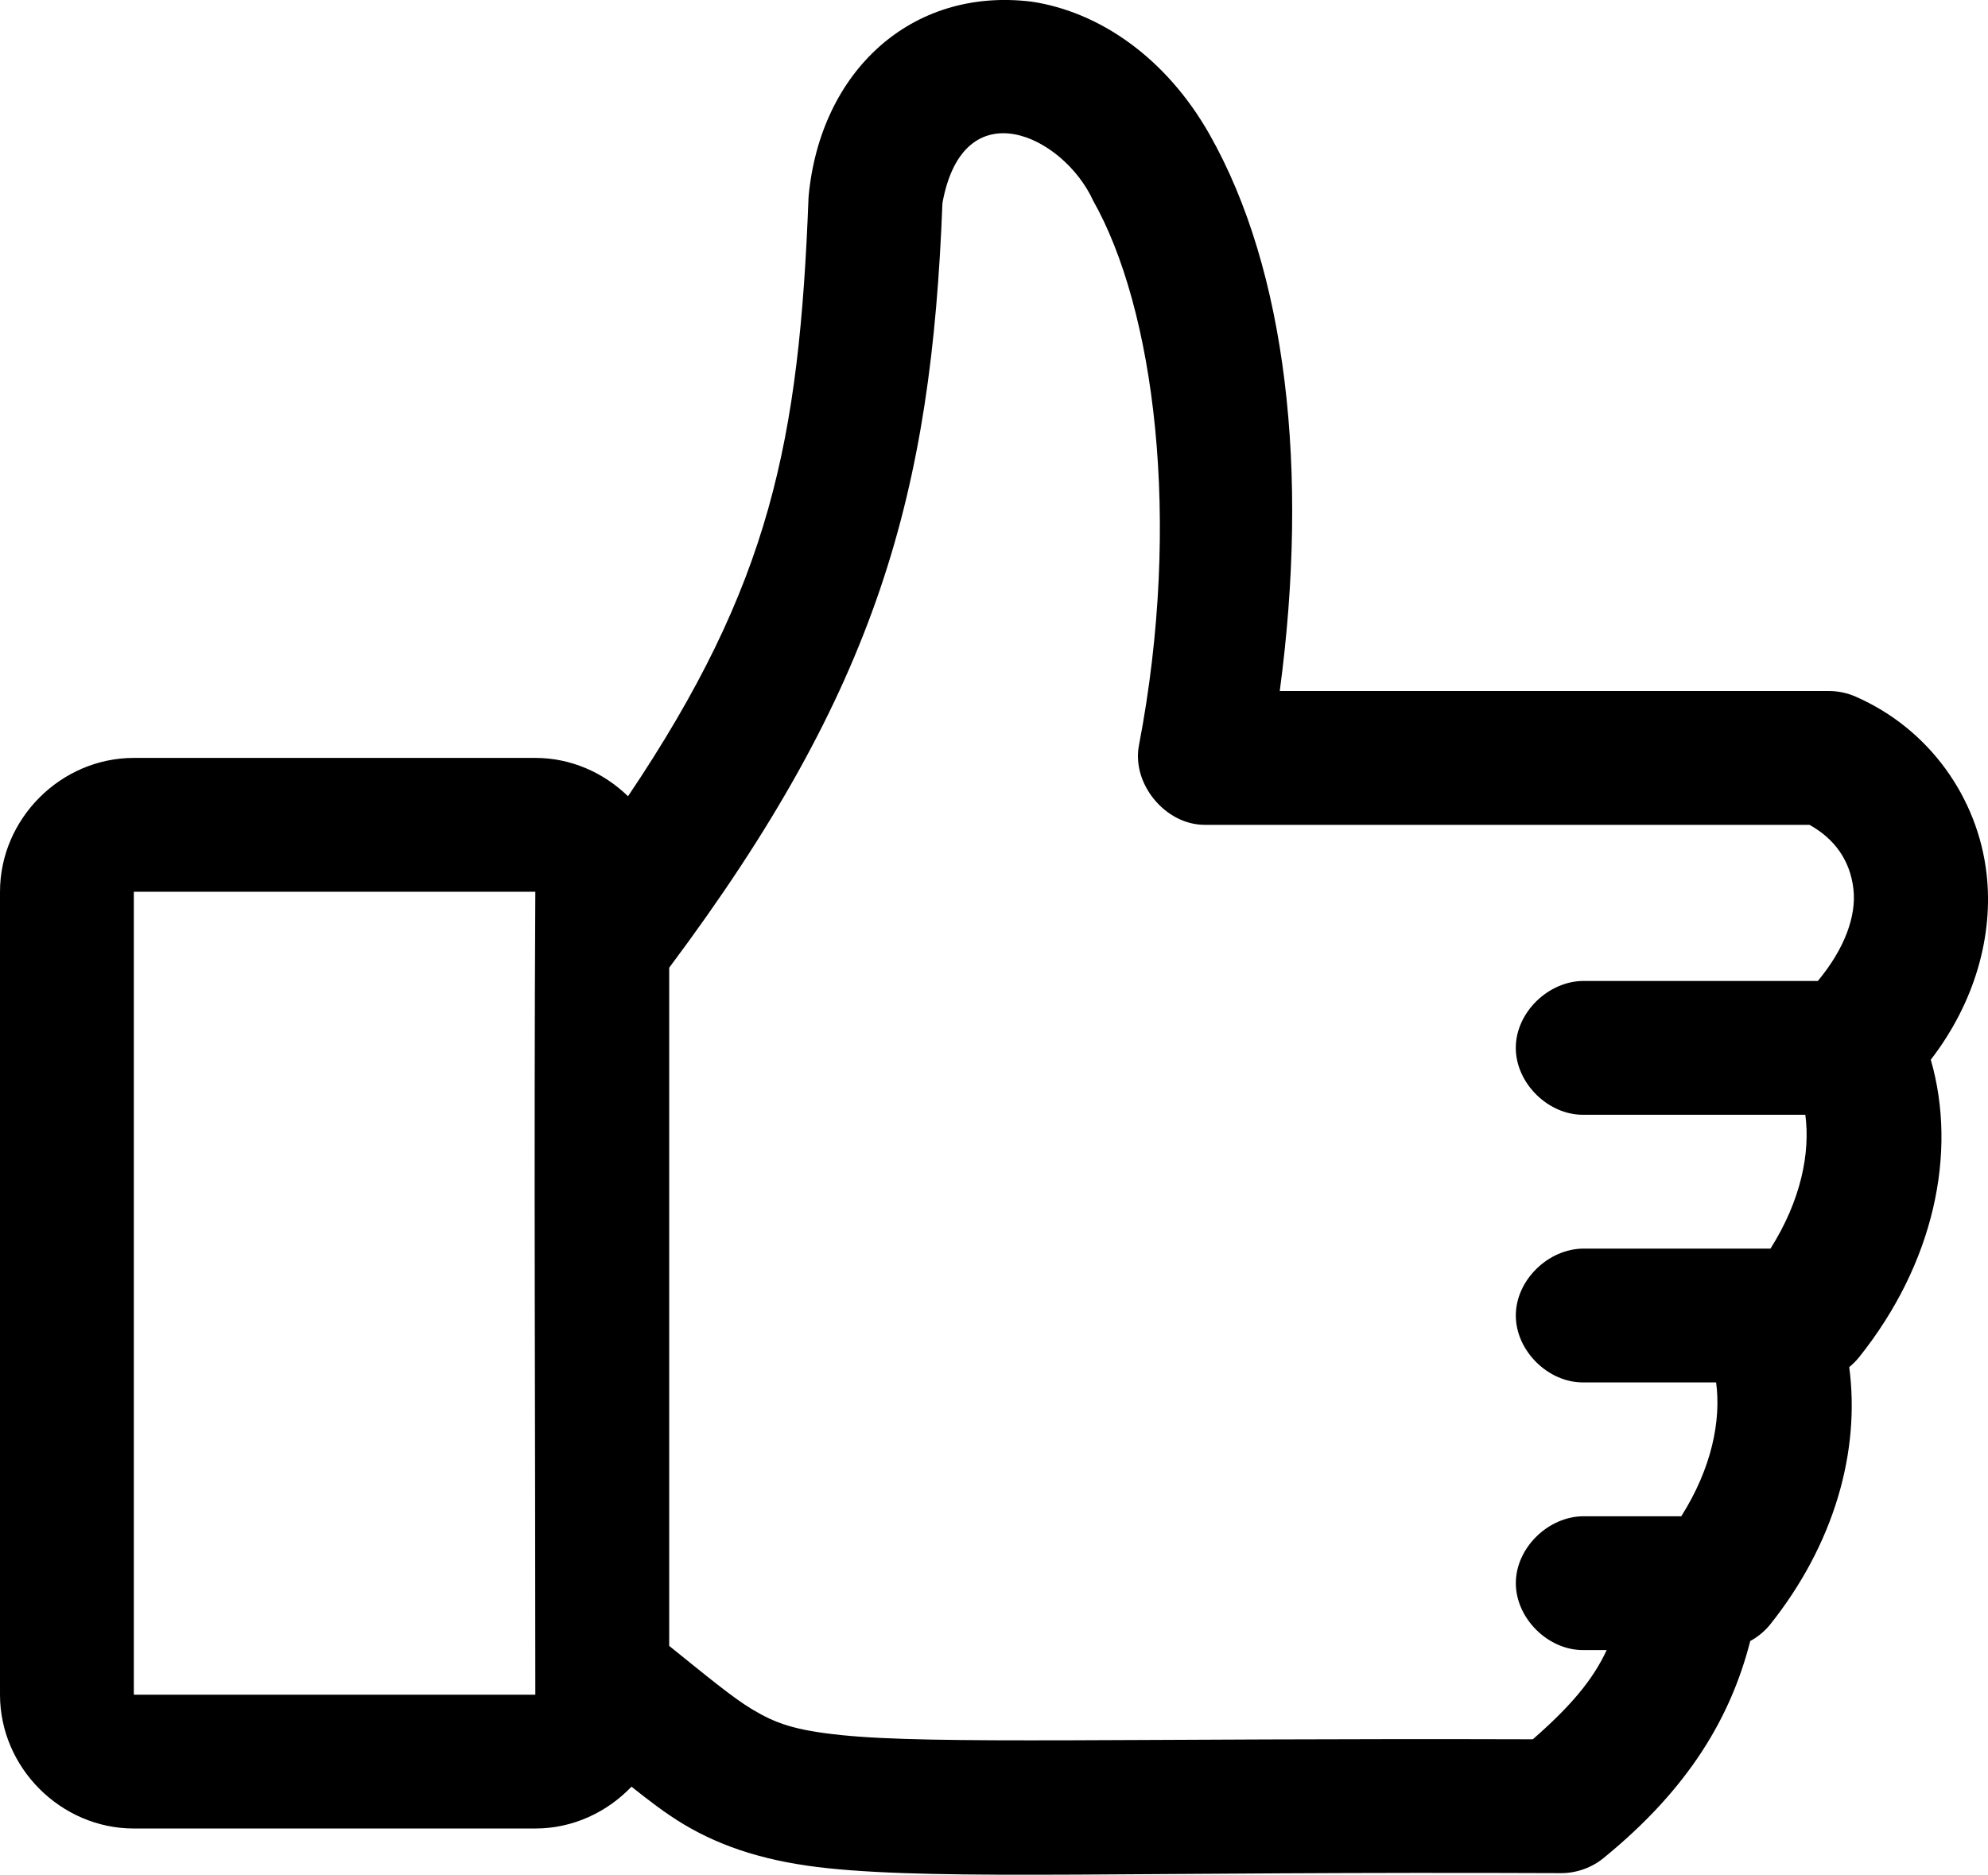
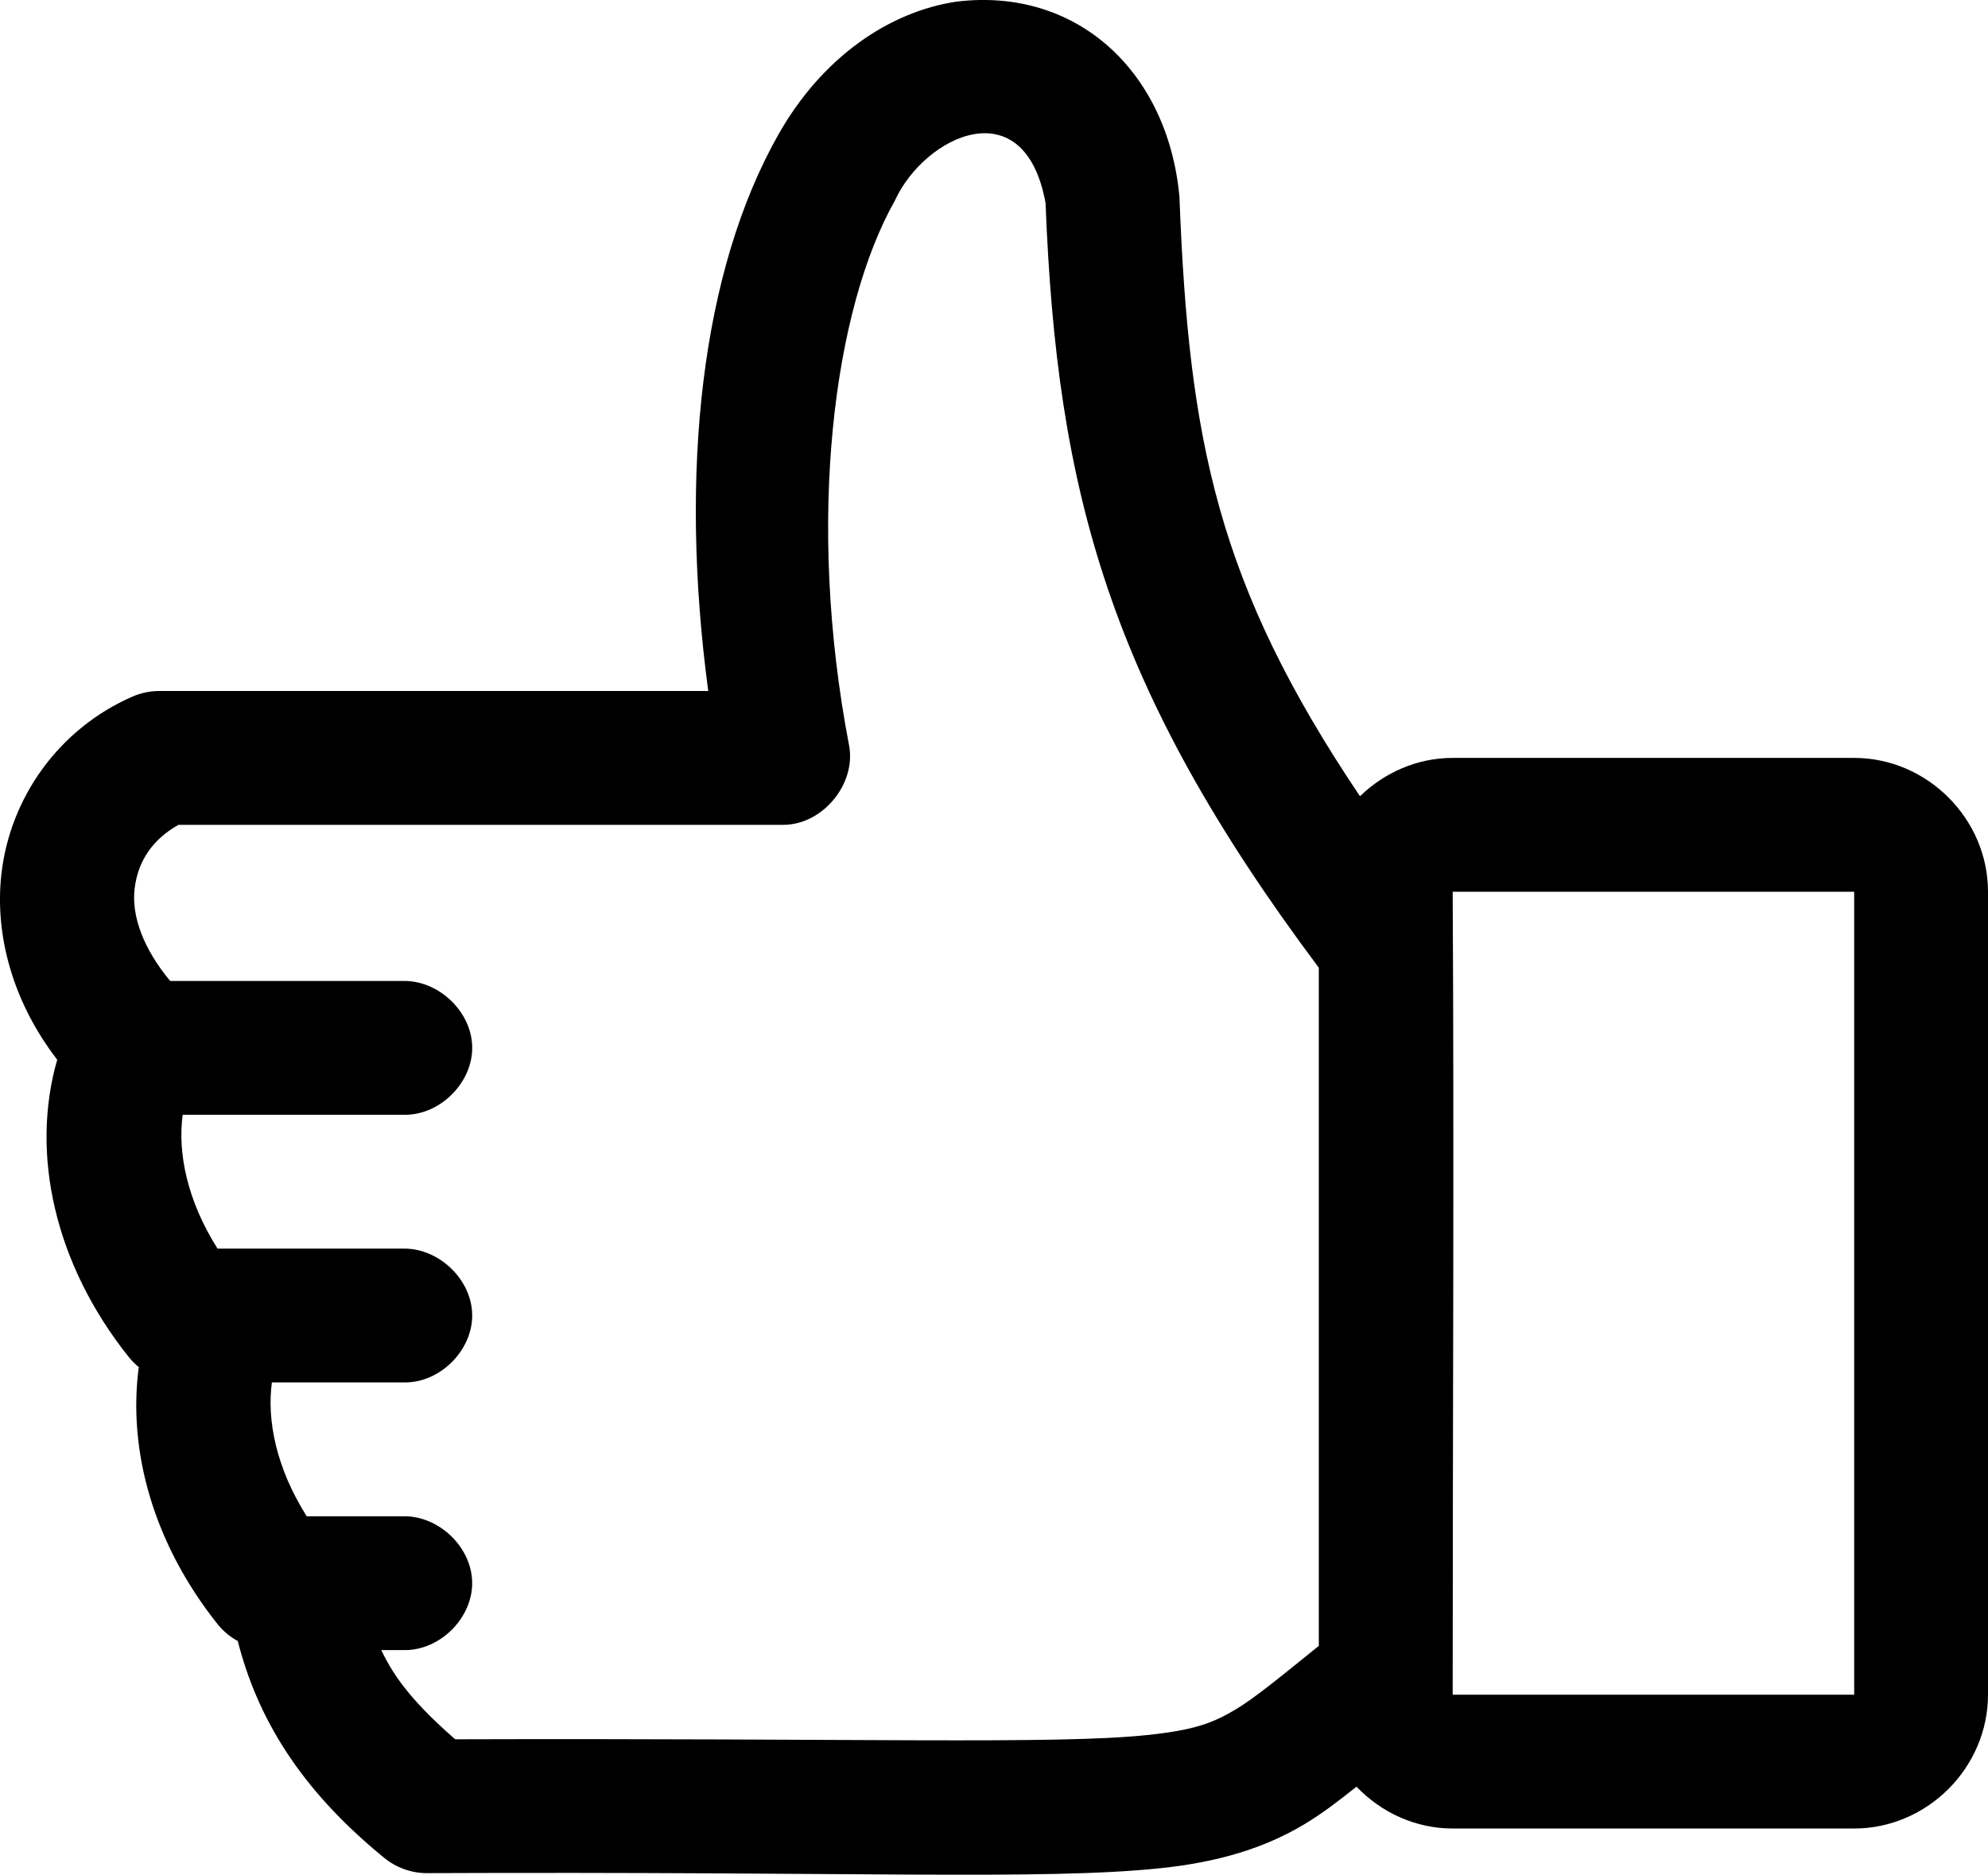
- <svg xmlns="http://www.w3.org/2000/svg" height="84.052" width="89.128" id="svg10" viewBox="0 0 89.128 84.052" y="0px" x="0px" version="1.1">
+ <svg xmlns="http://www.w3.org/2000/svg" version="1.1" x="0px" y="0px" viewBox="0 0 89.128 84.052" id="svg10" width="89.128" height="84.052">
  <defs id="defs14" />
-   <g id="g4" transform="translate(-5.43588,-960.336)">
-     <path id="path2" overflow="visible" display="inline" visibility="visible" marker="none" style="color:#000000;text-indent:0;text-transform:none;direction:ltr;baseline-shift:baseline;display:inline;overflow:visible;visibility:visible;fill:#000000;fill-opacity:1;stroke:none;enable-background:accumulate" d="m 41.686,969.161 c -0.416,10.967 -1.715,17.391 -8.094,26.875 -1.085,-1.054 -2.552,-1.719 -4.156,-1.719 h -18 c -3.272,0 -6,2.728 -6,6 v 36 c 0,3.272 2.728,6 6,6 h 18 c 1.683,0 3.215,-0.729 4.312,-1.875 0.782,0.62 1.511,1.189 2.344,1.688 1.77,1.059 3.833,1.696 6.469,1.969 5.272,0.546 13.575,0.138 32.875,0.219 0.689,-10e-4 1.375,-0.249 1.906,-0.688 3.819,-3.115 5.694,-6.319 6.563,-9.719 0.334,-0.181 0.632,-0.427 0.875,-0.719 2.896,-3.619 4.064,-7.796 3.562,-11.562 0.16,-0.13 0.307,-0.277 0.438,-0.438 3.358,-4.197 4.423,-9.163 3.219,-13.344 1.969,-2.556 2.82,-5.557 2.5,-8.344 -0.393,-3.418 -2.579,-6.498 -5.875,-7.937 -0.373,-0.163 -0.78,-0.248 -1.188,-0.25 h -24.625 c 1.318,-9.84 0.312,-18.861 -3.156,-24.969 -1.965,-3.46 -4.964,-5.489 -7.969,-5.938 -5.396,-0.662 -9.483,3.129 -10,8.75 z m 12.75,0.156 c 2.732,4.812 4.011,14.276 2.062,24.438 -0.329,1.725 1.181,3.557 2.938,3.562 h 27.125 c 1.121,0.626 1.821,1.586 1.969,2.875 0.139,1.208 -0.383,2.665 -1.594,4.125 h -10.5 c -1.585,0 -3.043,1.415 -3.043,3 0,1.585 1.458,3.022 3.043,3 h 9.938 c 0.228,1.698 -0.191,3.833 -1.562,6 h -8.375 c -1.585,0 -3.043,1.415 -3.043,3 0,1.585 1.458,3.022 3.043,3 h 5.938 c 0.228,1.698 -0.191,3.833 -1.562,6 h -4.375 c -1.585,0 -3.043,1.415 -3.043,3 0,1.585 1.458,3.022 3.043,3 h 1.031 c -0.615,1.323 -1.59,2.495 -3.312,4 -18.208,-0.056 -26.887,0.238 -31,-0.188 -2.119,-0.219 -2.955,-0.531 -4,-1.156 -0.87,-0.52 -2.071,-1.516 -3.719,-2.844 v -30.406 c 9.385,-12.546 11.752,-21.321 12.25,-34.281 0.938,-5.166 5.415,-3.023 6.75,-0.125 z m -43,31 h 18 c -0.068,11.919 0,23.988 0,36 h -18 z" />
+   <g transform="matrix(-1,0,0,1,94.56412,-960.336)" id="g4">
+     <path d="m 41.686,969.161 c -0.416,10.967 -1.715,17.391 -8.094,26.875 -1.085,-1.054 -2.552,-1.719 -4.156,-1.719 l -18,0 c -3.272,0 -6,2.728 -6,6 l 0,36 c 0,3.272 2.728,6 6,6 l 18,0 c 1.683,0 3.215,-0.729 4.312,-1.875 0.782,0.62 1.511,1.189 2.344,1.688 1.77,1.059 3.833,1.696 6.469,1.969 5.272,0.546 13.575,0.138 32.875,0.219 0.689,-10e-4 1.375,-0.249 1.906,-0.688 3.819,-3.115 5.694,-6.319 6.563,-9.719 0.334,-0.181 0.632,-0.427 0.875,-0.719 2.896,-3.619 4.064,-7.796 3.562,-11.562 0.16,-0.13 0.307,-0.277 0.438,-0.438 3.358,-4.197 4.423,-9.163 3.219,-13.344 1.969,-2.556 2.82,-5.557 2.5,-8.344 -0.393,-3.418 -2.579,-6.498 -5.875,-7.937 -0.373,-0.163 -0.78,-0.248 -1.188,-0.25 l -24.625,0 c 1.318,-9.84 0.312,-18.861 -3.156,-24.969 -1.965,-3.46 -4.964,-5.489 -7.969,-5.938 -5.396,-0.662 -9.483,3.129 -10,8.75 z m 12.75,0.156 c 2.732,4.812 4.011,14.276 2.062,24.438 -0.329,1.725 1.181,3.557 2.938,3.562 l 27.125,0 c 1.121,0.626 1.821,1.586 1.969,2.875 0.139,1.208 -0.383,2.665 -1.594,4.125 l -10.5,0 c -1.585,0 -3.043,1.415 -3.043,3 0,1.585 1.458,3.022 3.043,3 l 9.938,0 c 0.228,1.698 -0.191,3.833 -1.562,6 l -8.375,0 c -1.585,0 -3.043,1.415 -3.043,3 0,1.585 1.458,3.022 3.043,3 l 5.938,0 c 0.228,1.698 -0.191,3.833 -1.562,6 l -4.375,0 c -1.585,0 -3.043,1.415 -3.043,3 0,1.585 1.458,3.022 3.043,3 l 1.031,0 c -0.615,1.323 -1.59,2.495 -3.312,4 -18.208,-0.056 -26.887,0.238 -31,-0.188 -2.119,-0.219 -2.955,-0.531 -4,-1.156 -0.87,-0.52 -2.071,-1.516 -3.719,-2.844 l 0,-30.406 c 9.385,-12.546 11.752,-21.321 12.25,-34.281 0.938,-5.166 5.415,-3.023 6.75,-0.125 z m -43,31 18,0 c -0.068,11.919 0,23.988 0,36 l -18,0 z" style="color:#000000;text-indent:0;text-transform:none;direction:ltr;baseline-shift:baseline;display:inline;overflow:visible;visibility:visible;fill:#000000;fill-opacity:1;stroke:none;marker:none;enable-background:accumulate" visibility="visible" display="inline" overflow="visible" id="path2" />
  </g>
</svg>
